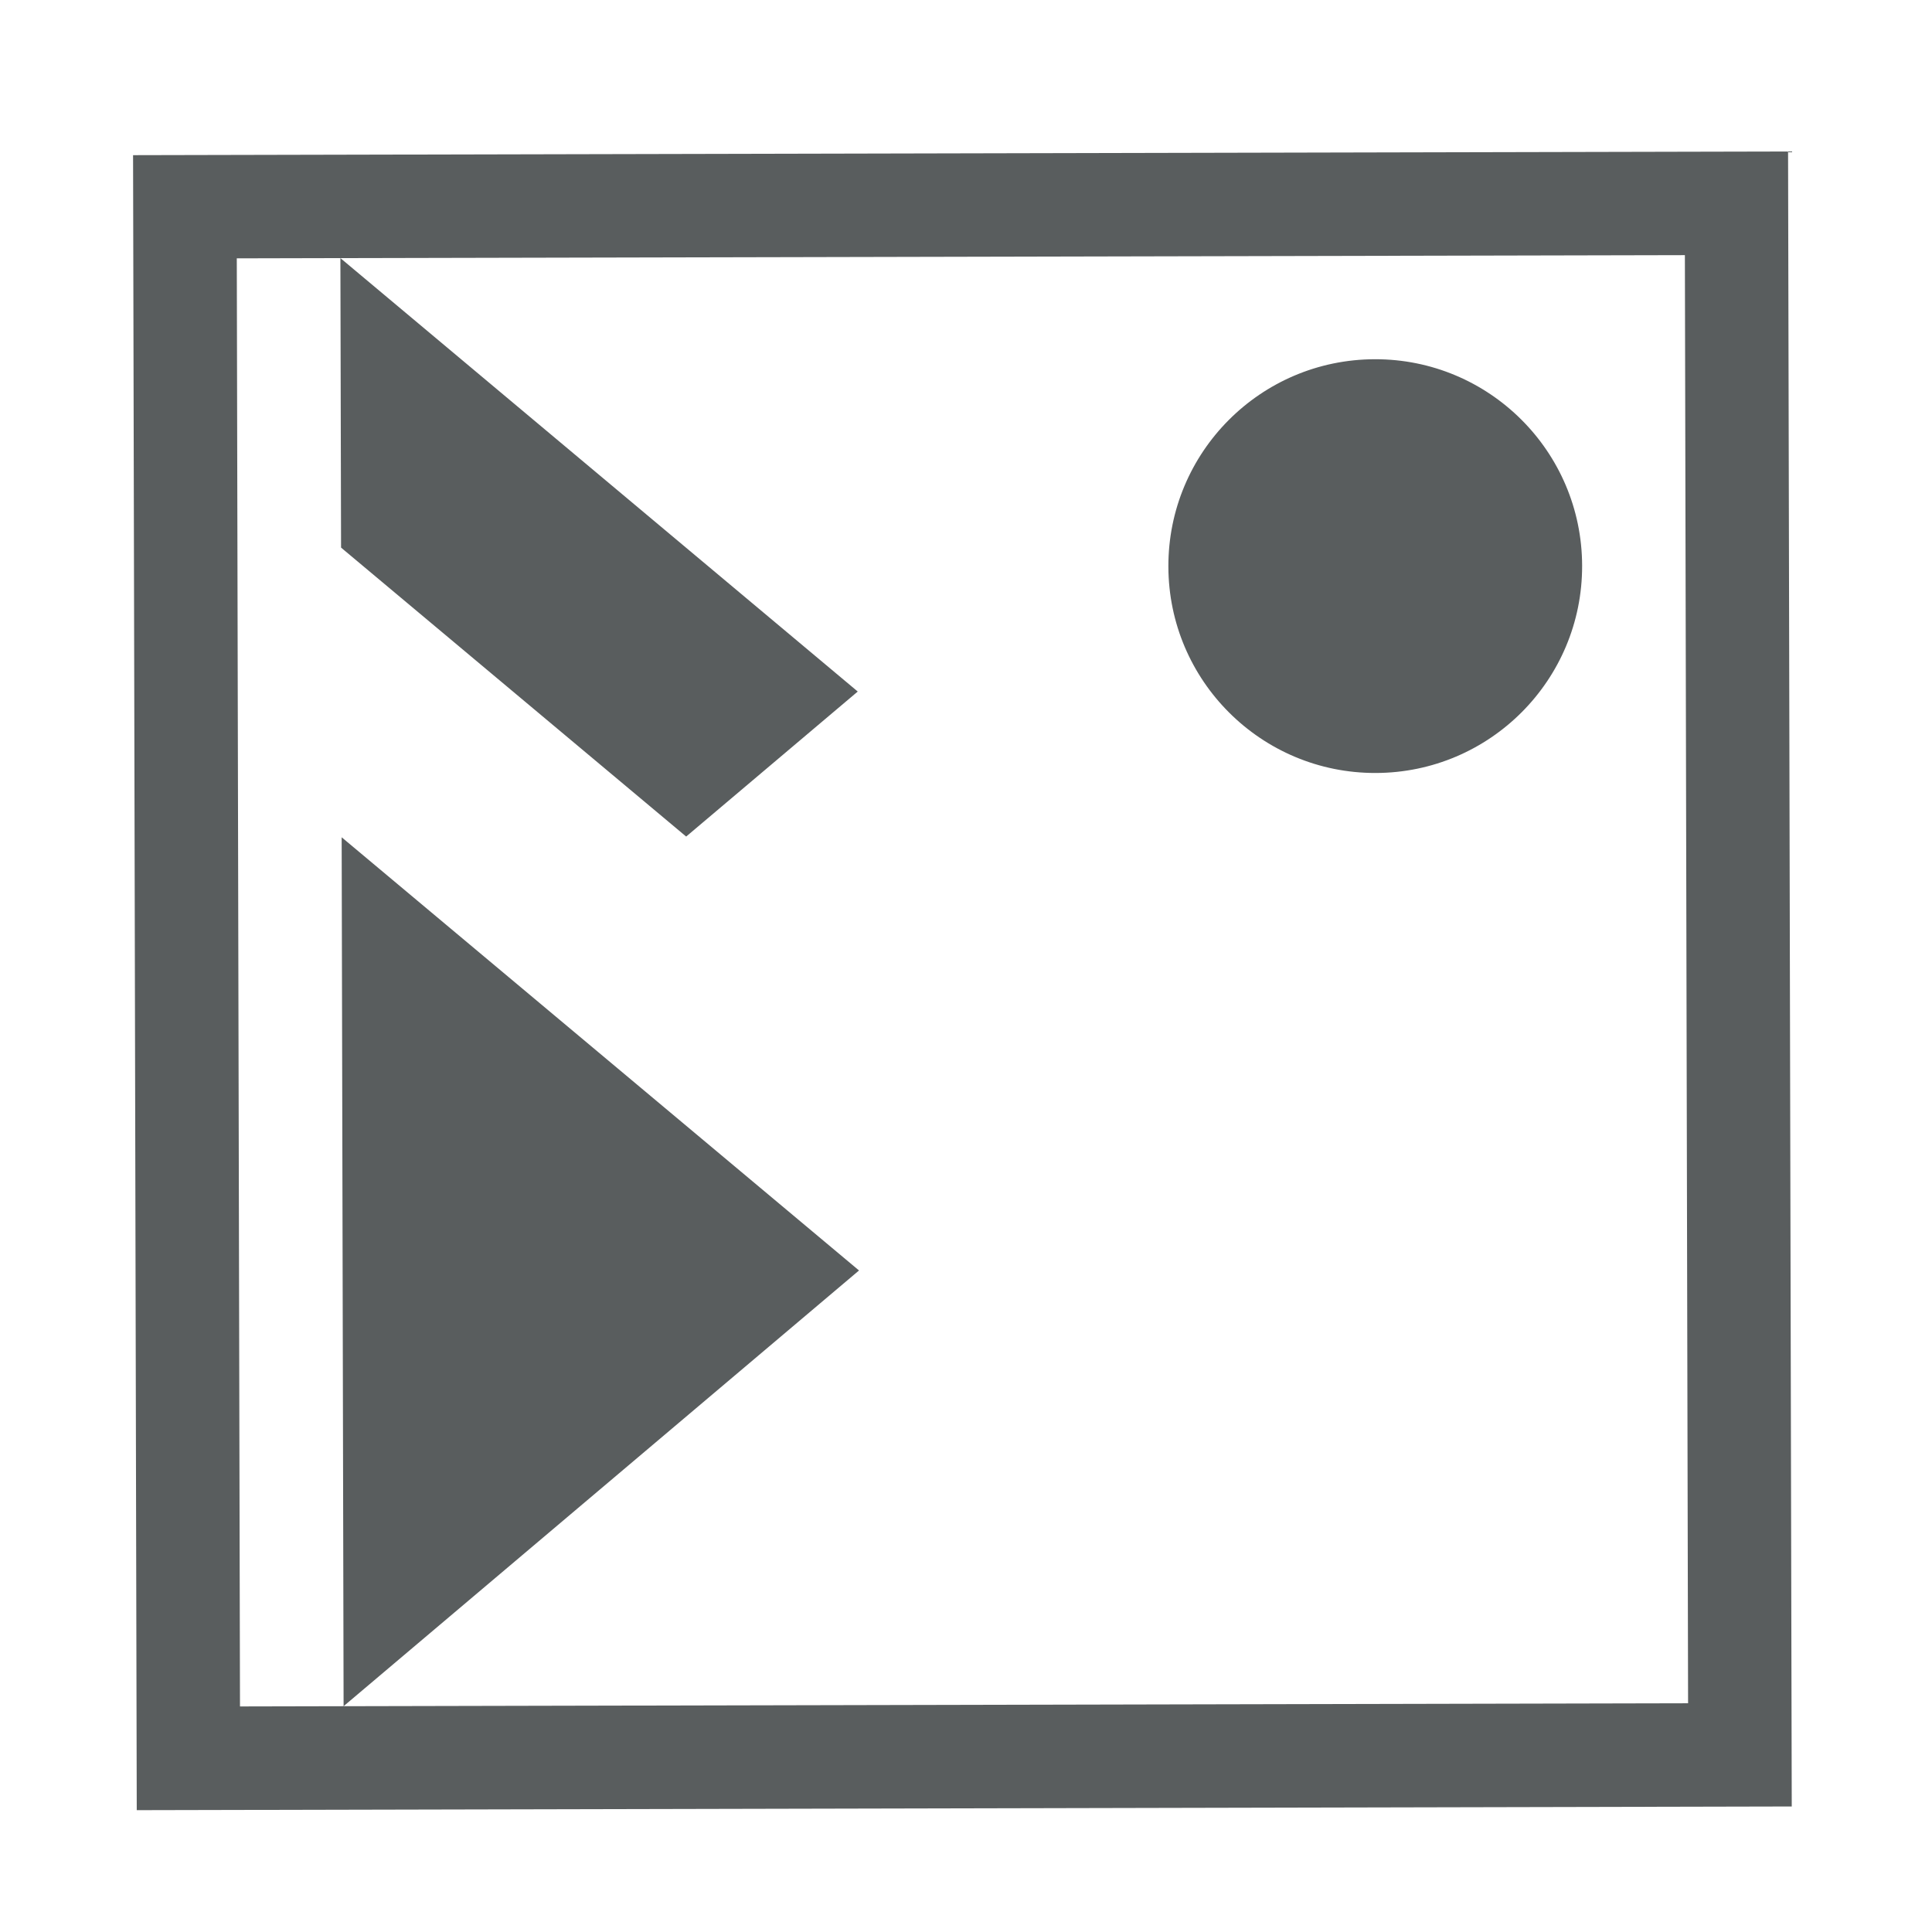
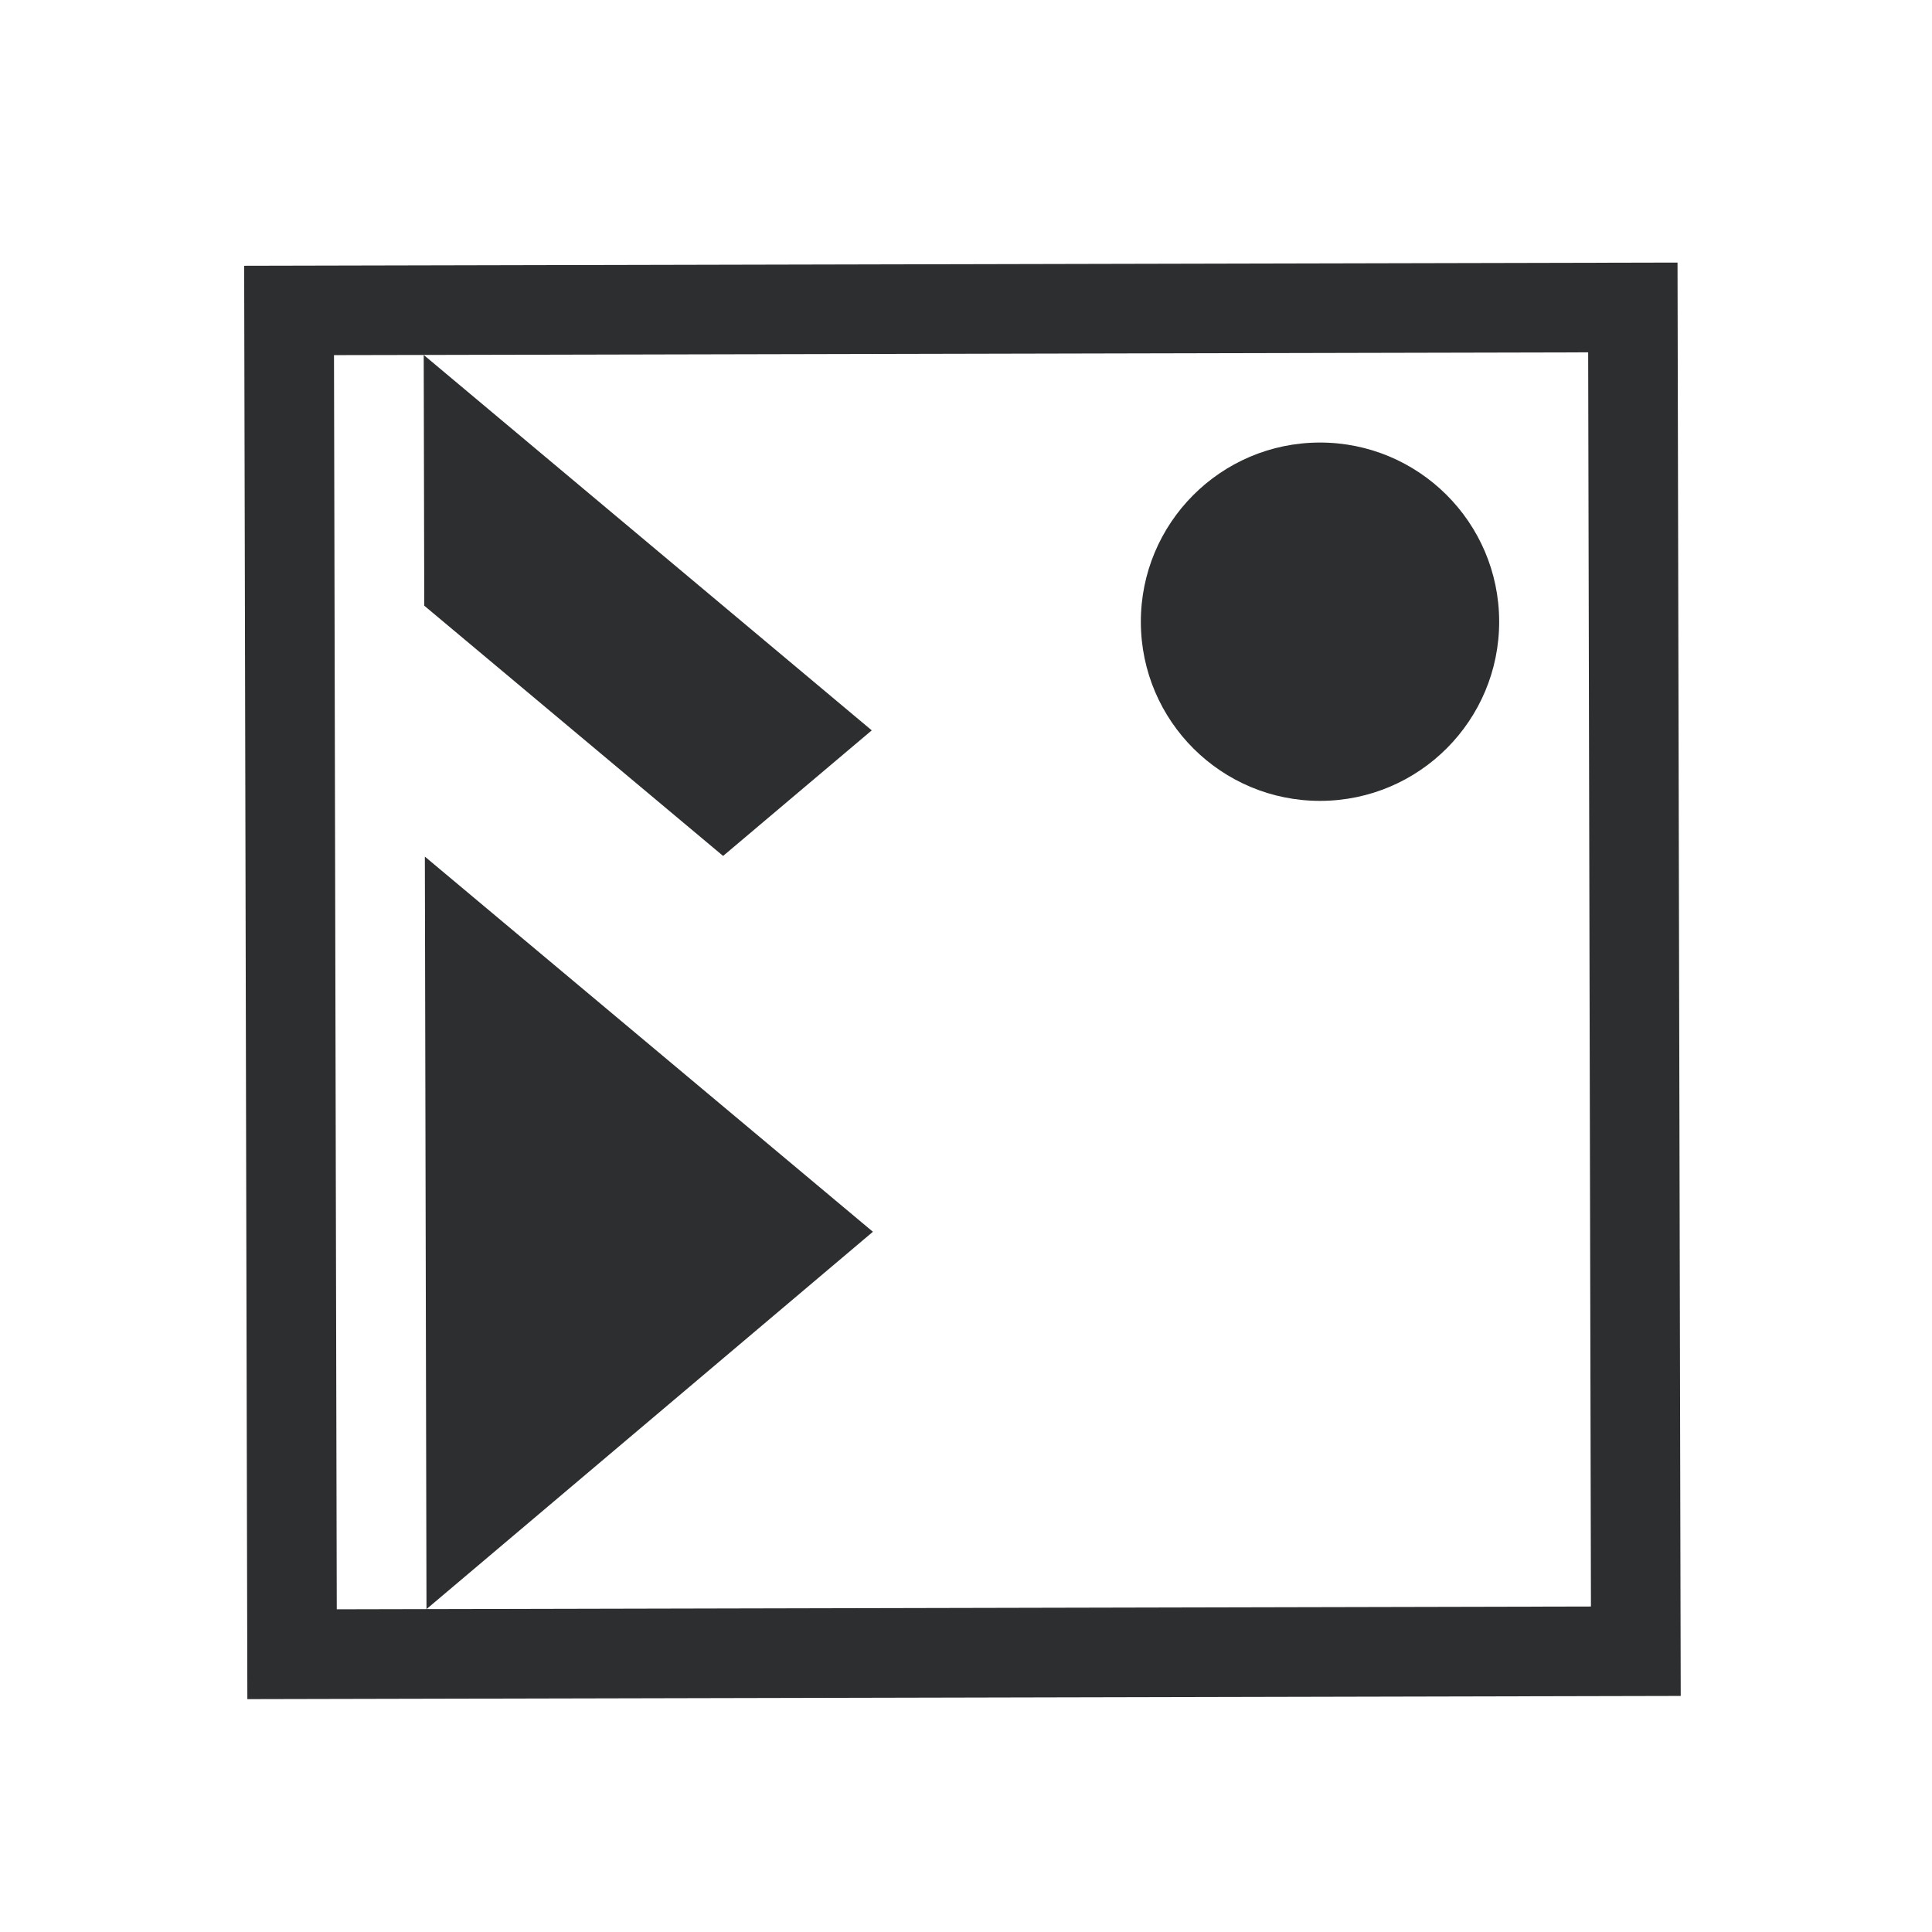
- <svg xmlns="http://www.w3.org/2000/svg" width="32" height="32" version="1.1" viewBox="0 0 32 32" id="svg11">
-   <style id="style2" />
-   <defs id="defs7">
+ <svg xmlns="http://www.w3.org/2000/svg" width="32" height="32" version="1.1" viewBox="0 0 32 32">
+   <style />
+   <defs>
    <style id="current-color-scheme" type="text/css">.ColorScheme-Text {
        color:#eff0f1
      }</style>
  </defs>
-   <path class="ColorScheme-Text" d="m29.616 2.509-27.412 0.061 0.061 27.412 27.412-0.061zm-1.709 1.717 0.053 23.985-23.985 0.053-0.053-23.985 1.717-0.004zm-22.269 0.049 0.011 4.795 5.716 4.786 2.842-2.402zm0.053 23.985 8.537-7.217-8.569-7.175zm20.514-18.891a3.426 3.426 0 0 0-3.434-3.419 3.426 3.426 0 0 0-3.419 3.434 3.426 3.426 0 0 0 3.434 3.419 3.426 3.426 0 0 0 3.419-3.434z" color="#eff0f1" id="path9" style="fill:#595d5e;fill-opacity:1" />
+   <path class="ColorScheme-Text" d="m27.785 4.349-23.741 0.053 0.053 23.741 23.741-0.053zm-1.48 1.487 0.046 20.773-20.773 0.046-0.046-20.773 1.487-0.003zm-19.287 0.043 0.009 4.153 4.95 4.145 2.462-2.08zm0.046 20.773 7.394-6.25-7.421-6.214zm17.767-16.361a2.968 2.968 0 0 0-2.974-2.961 2.968 2.968 0 0 0-2.961 2.974 2.968 2.968 0 0 0 2.974 2.961 2.968 2.968 0 0 0 2.961-2.974z" color="#eff0f1" fill="#2c2e2f" stroke-width=".866" />
</svg>
